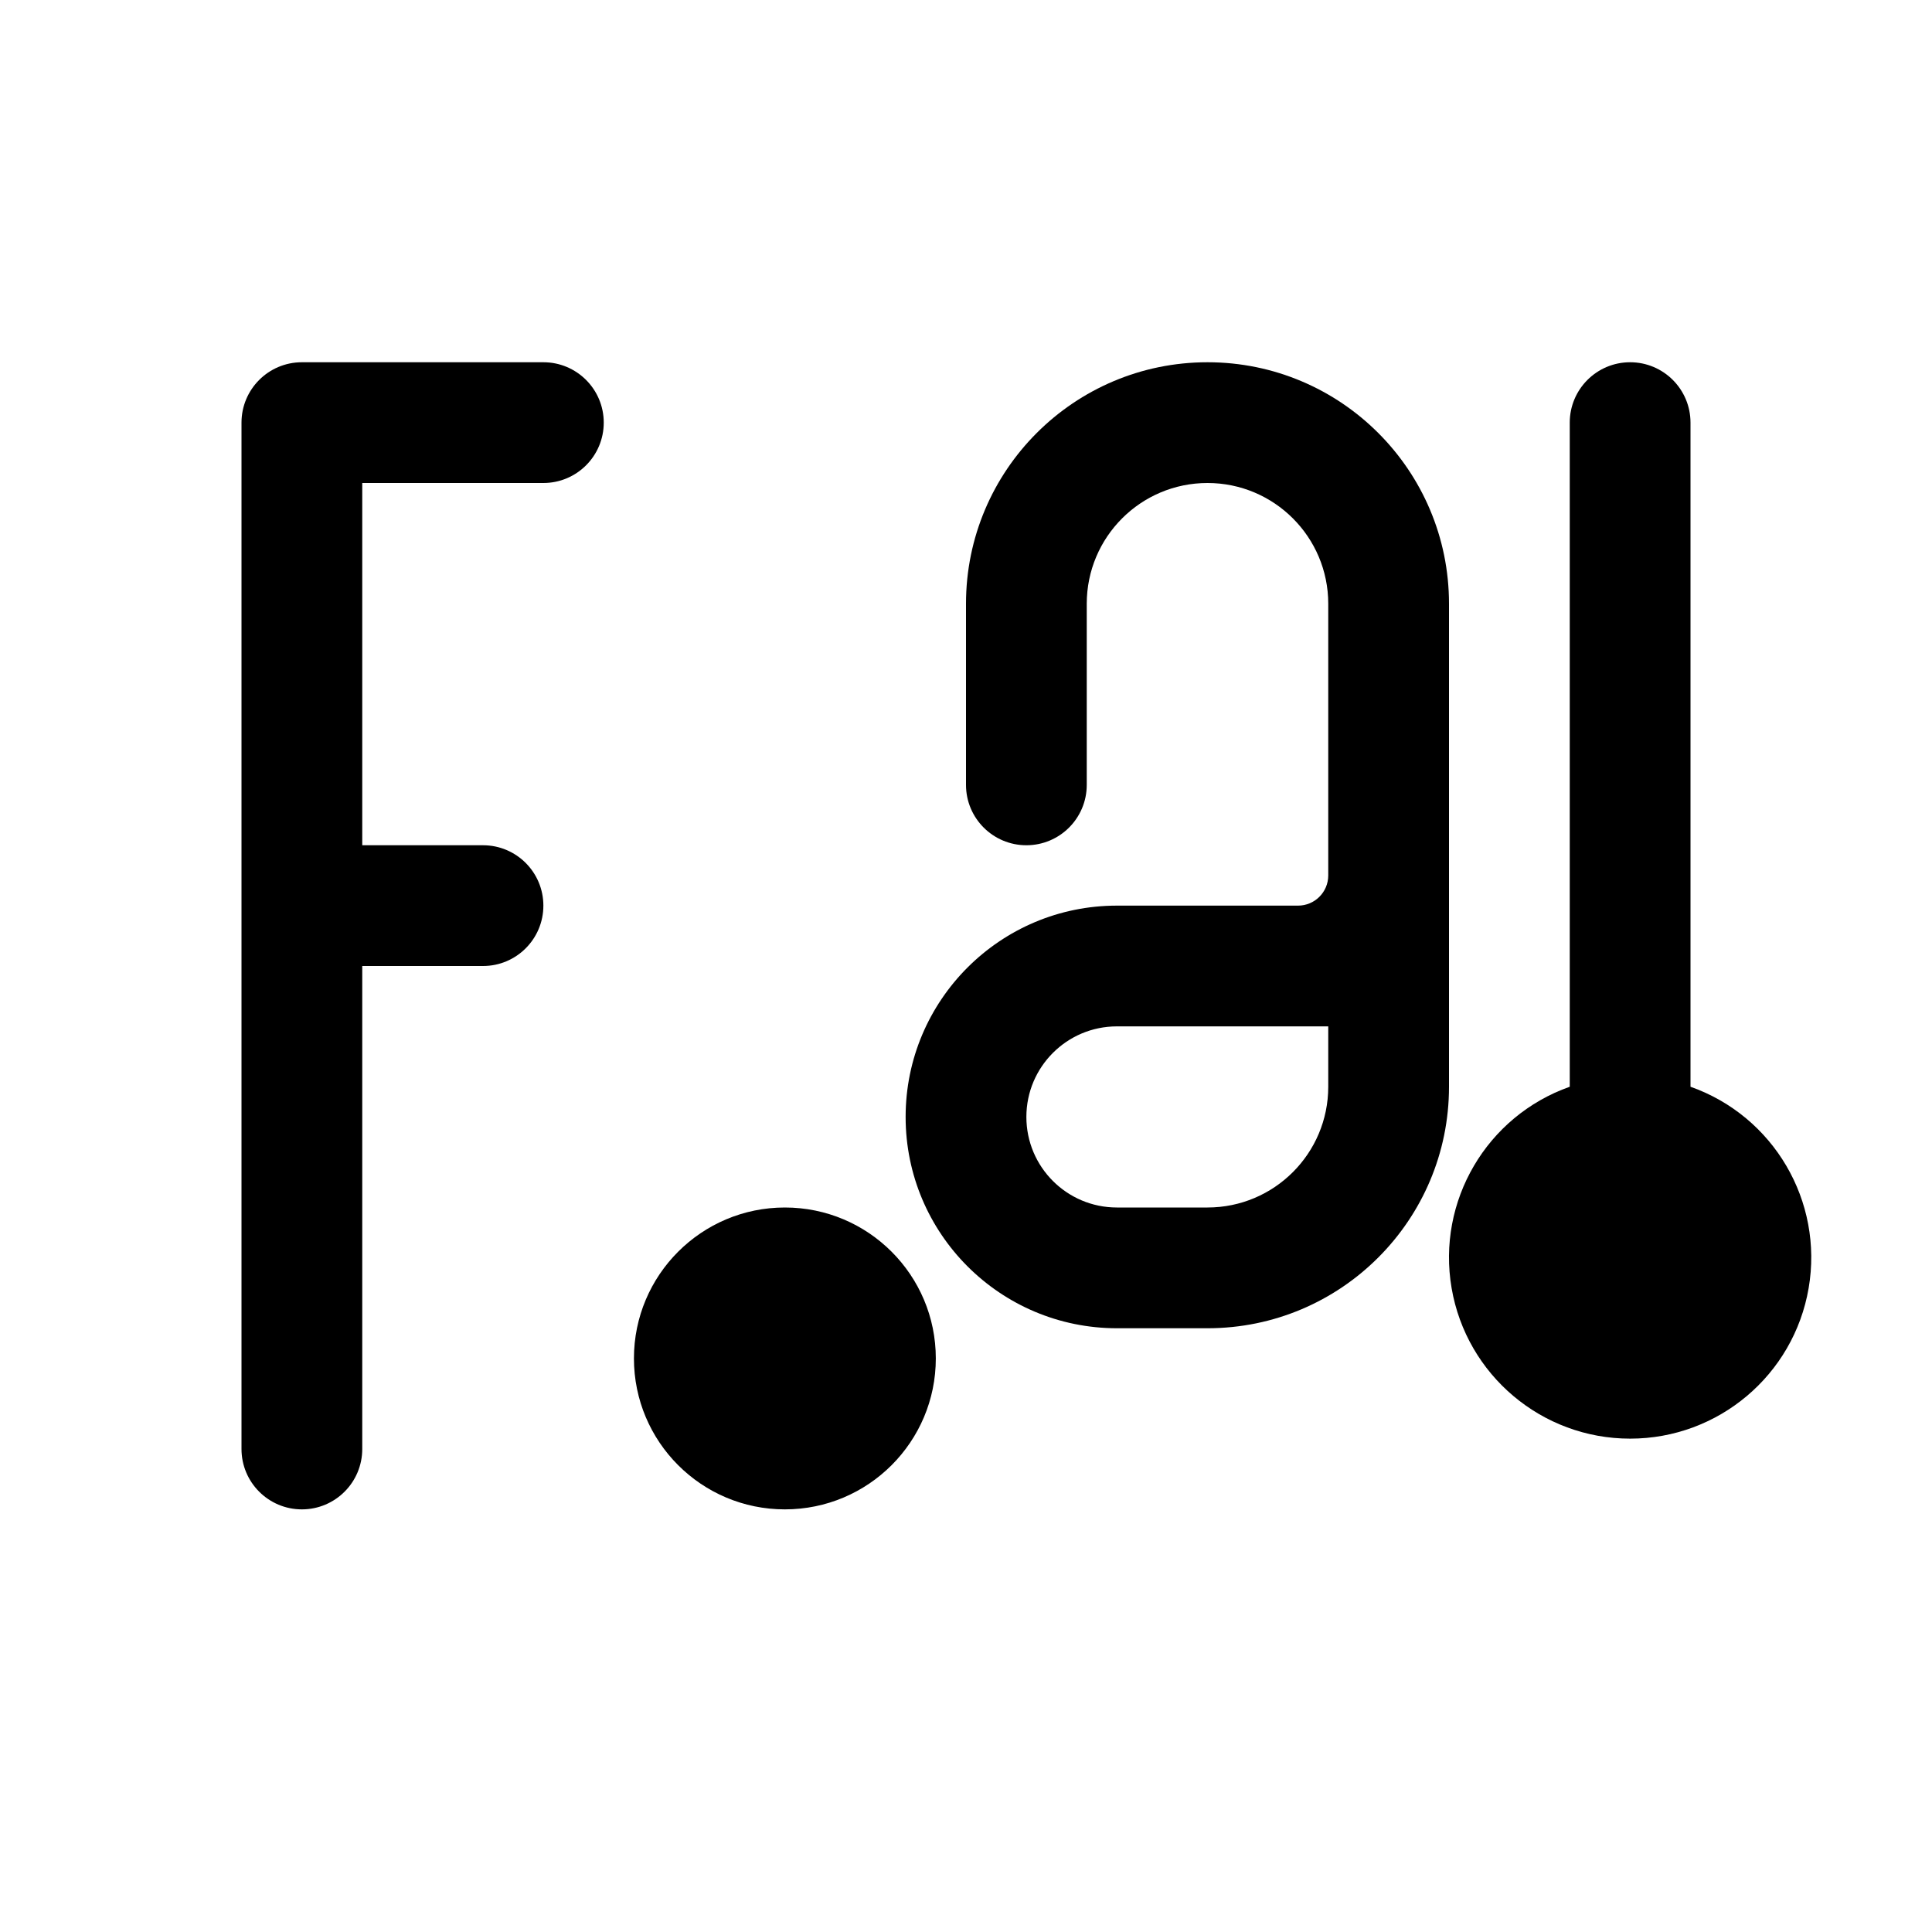
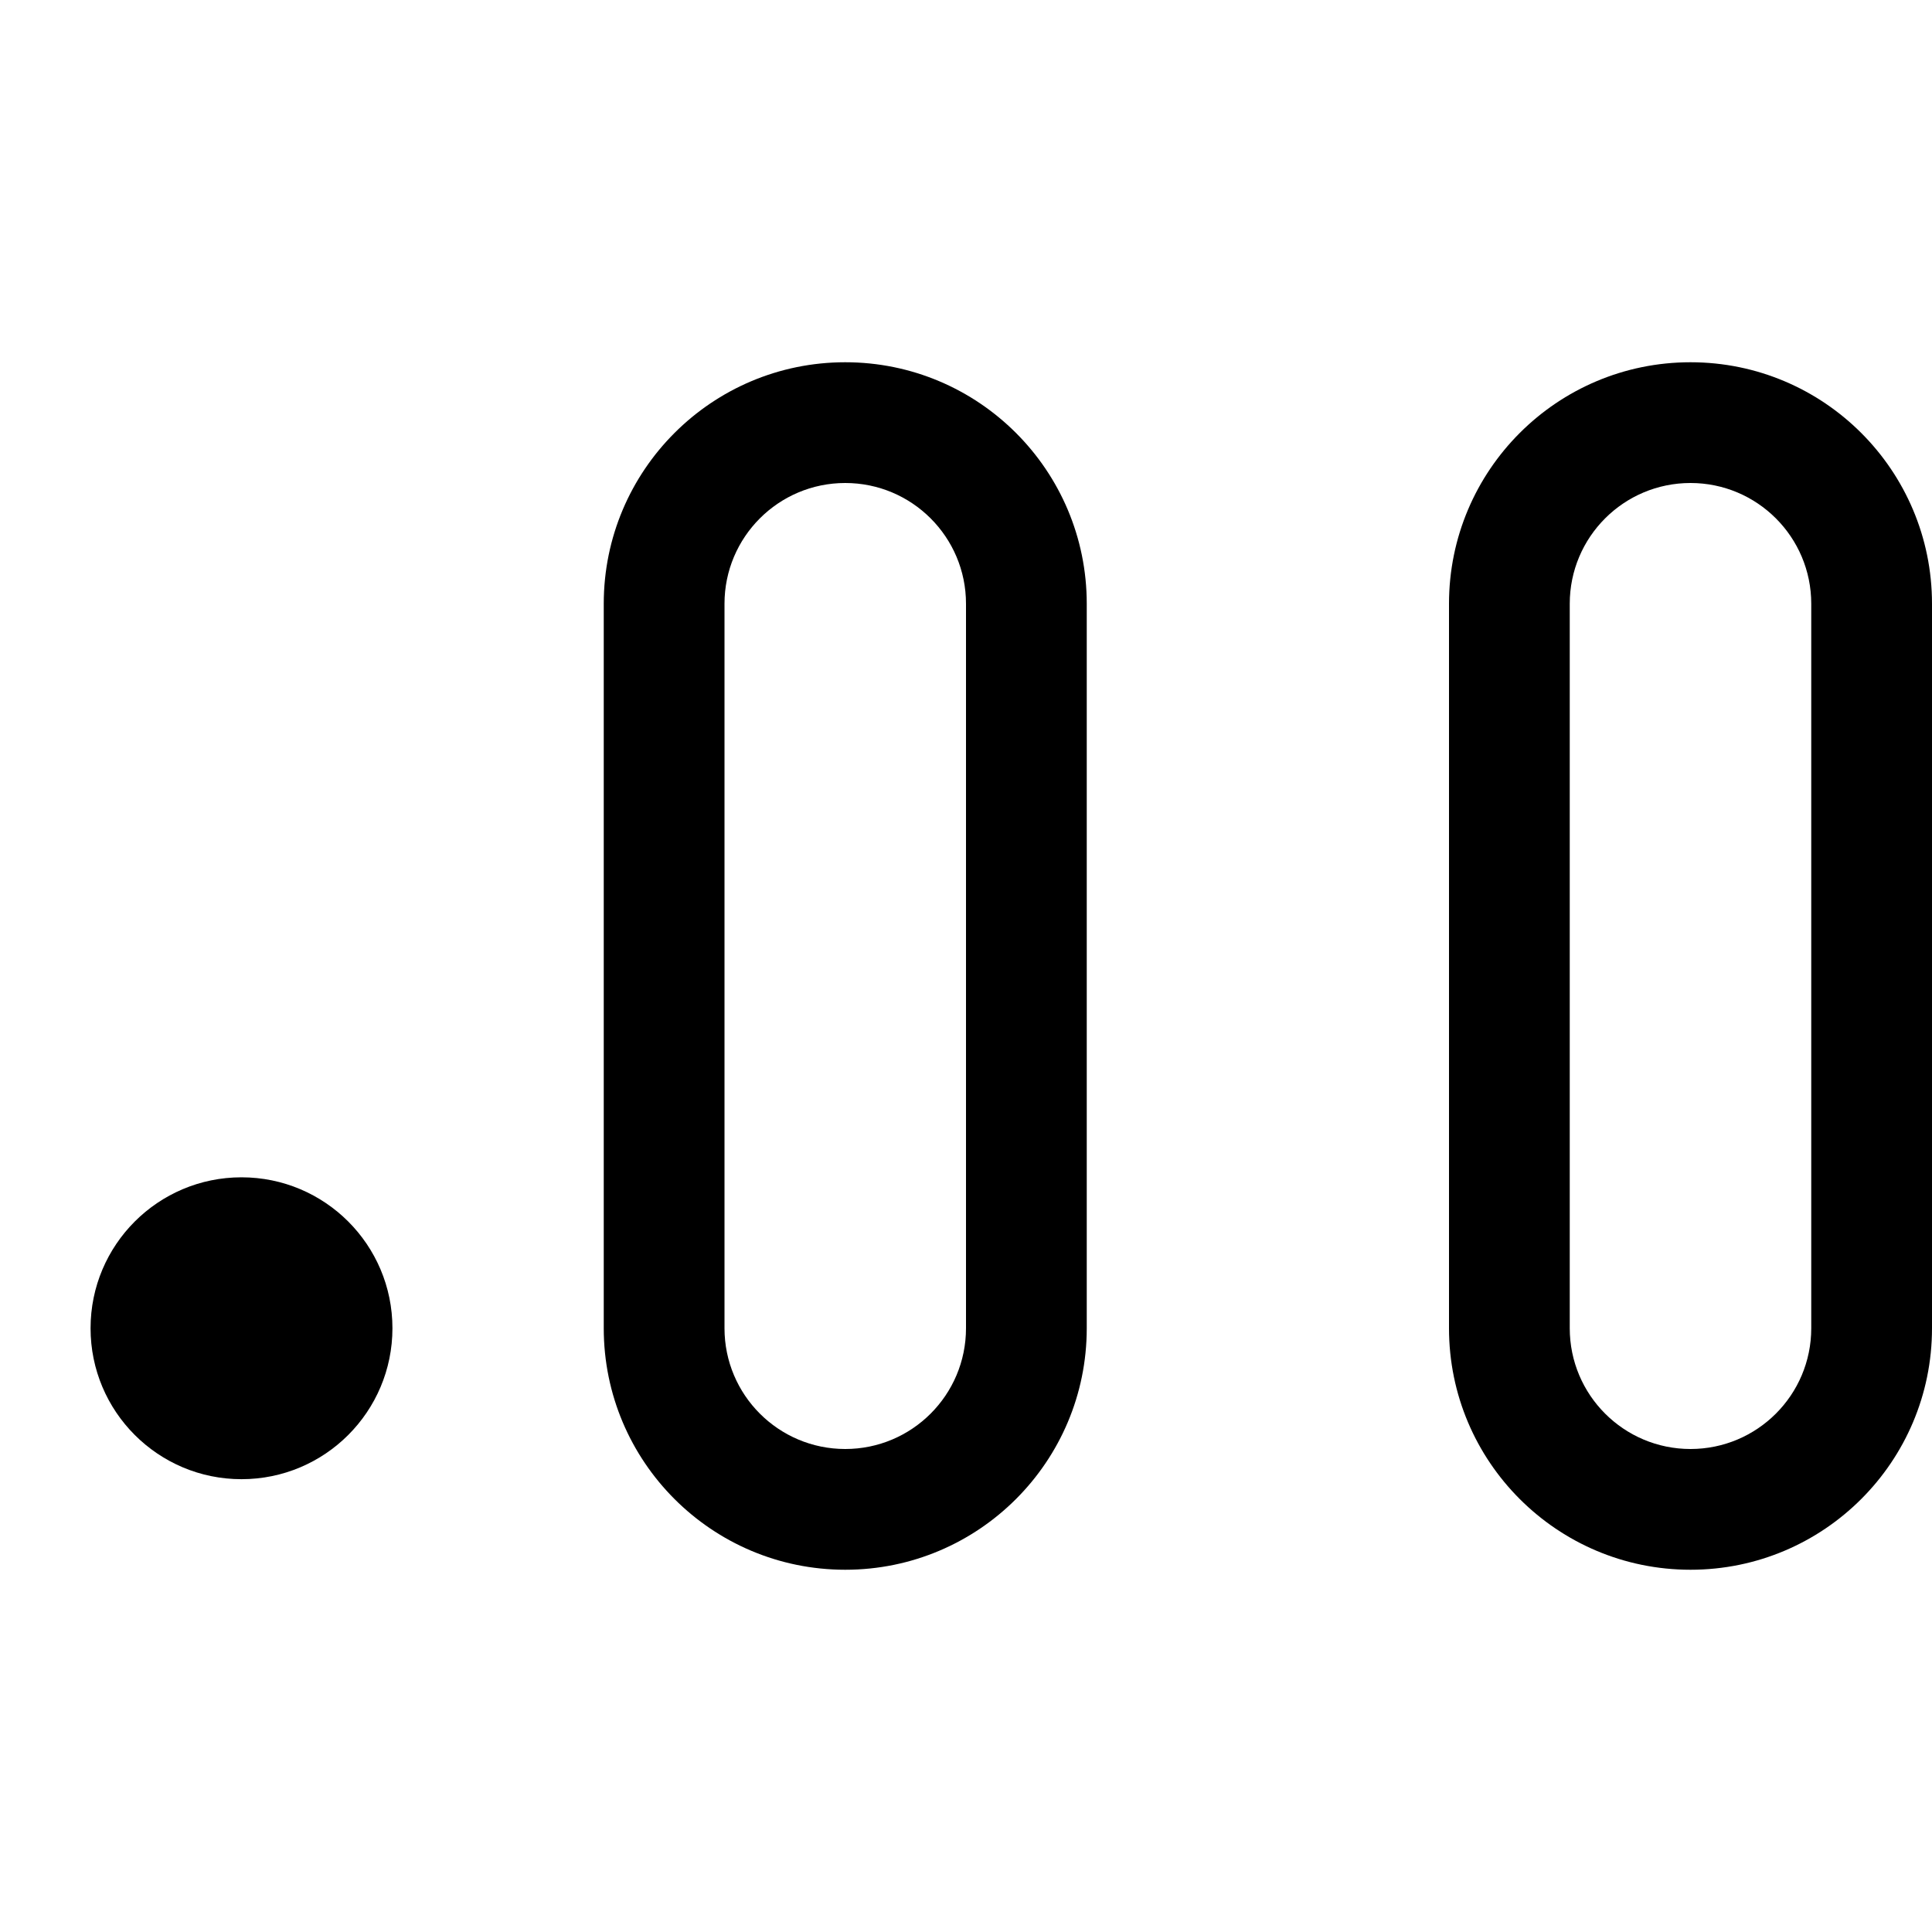
<svg xmlns="http://www.w3.org/2000/svg" width="32" height="32" fill="currentColor" viewBox="0 0 32 32">
-   <path d="M4 7a1 1 0 0 1 1-1h4a1 1 0 0 1 0 2H6v6h2a1 1 0 1 1 0 2H6v8a1 1 0 1 1-2 0V7Zm9 18a2.5 2.5 0 1 0 0-5 2.5 2.5 0 0 0 0 5Z" />
-   <path fill-rule="evenodd" d="M20 6a4 4 0 0 0-4 4v3a1 1 0 1 0 2 0v-3a2 2 0 1 1 4 0v4.5a.5.5 0 0 1-.5.5h-3a3.5 3.5 0 1 0 0 7H20a4 4 0 0 0 4-4v-8a4 4 0 0 0-4-4Zm1.5 11h-3a1.5 1.5 0 0 0 0 3H20a2 2 0 0 0 2-2v-1h-1.5l1 1-1-1Z" clip-rule="evenodd" />
-   <path d="M28 7a1 1 0 1 0-2 0v11a3 3 0 1 0 2 0V7Z" />
+   <path d="M4 24.5a2.5 2.5 0 1 0 0-5 2.5 2.5 0 0 0 0 5Z" />
+   <path fill-rule="evenodd" d="M14 6a4 4 0 0 0-4 4v12a4 4 0 0 0 8 0V10a4 4 0 0 0-4-4Zm-2 4a2 2 0 1 1 4 0v12a2 2 0 1 1-4 0V10Z" clip-rule="evenodd" />
+   <path fill-rule="evenodd" d="M28 6a4 4 0 0 0-4 4v12a4 4 0 0 0 8 0V10a4 4 0 0 0-4-4Zm-2 4a2 2 0 1 1 4 0v12a2 2 0 1 1-4 0V10Z" clip-rule="evenodd" />
</svg>
